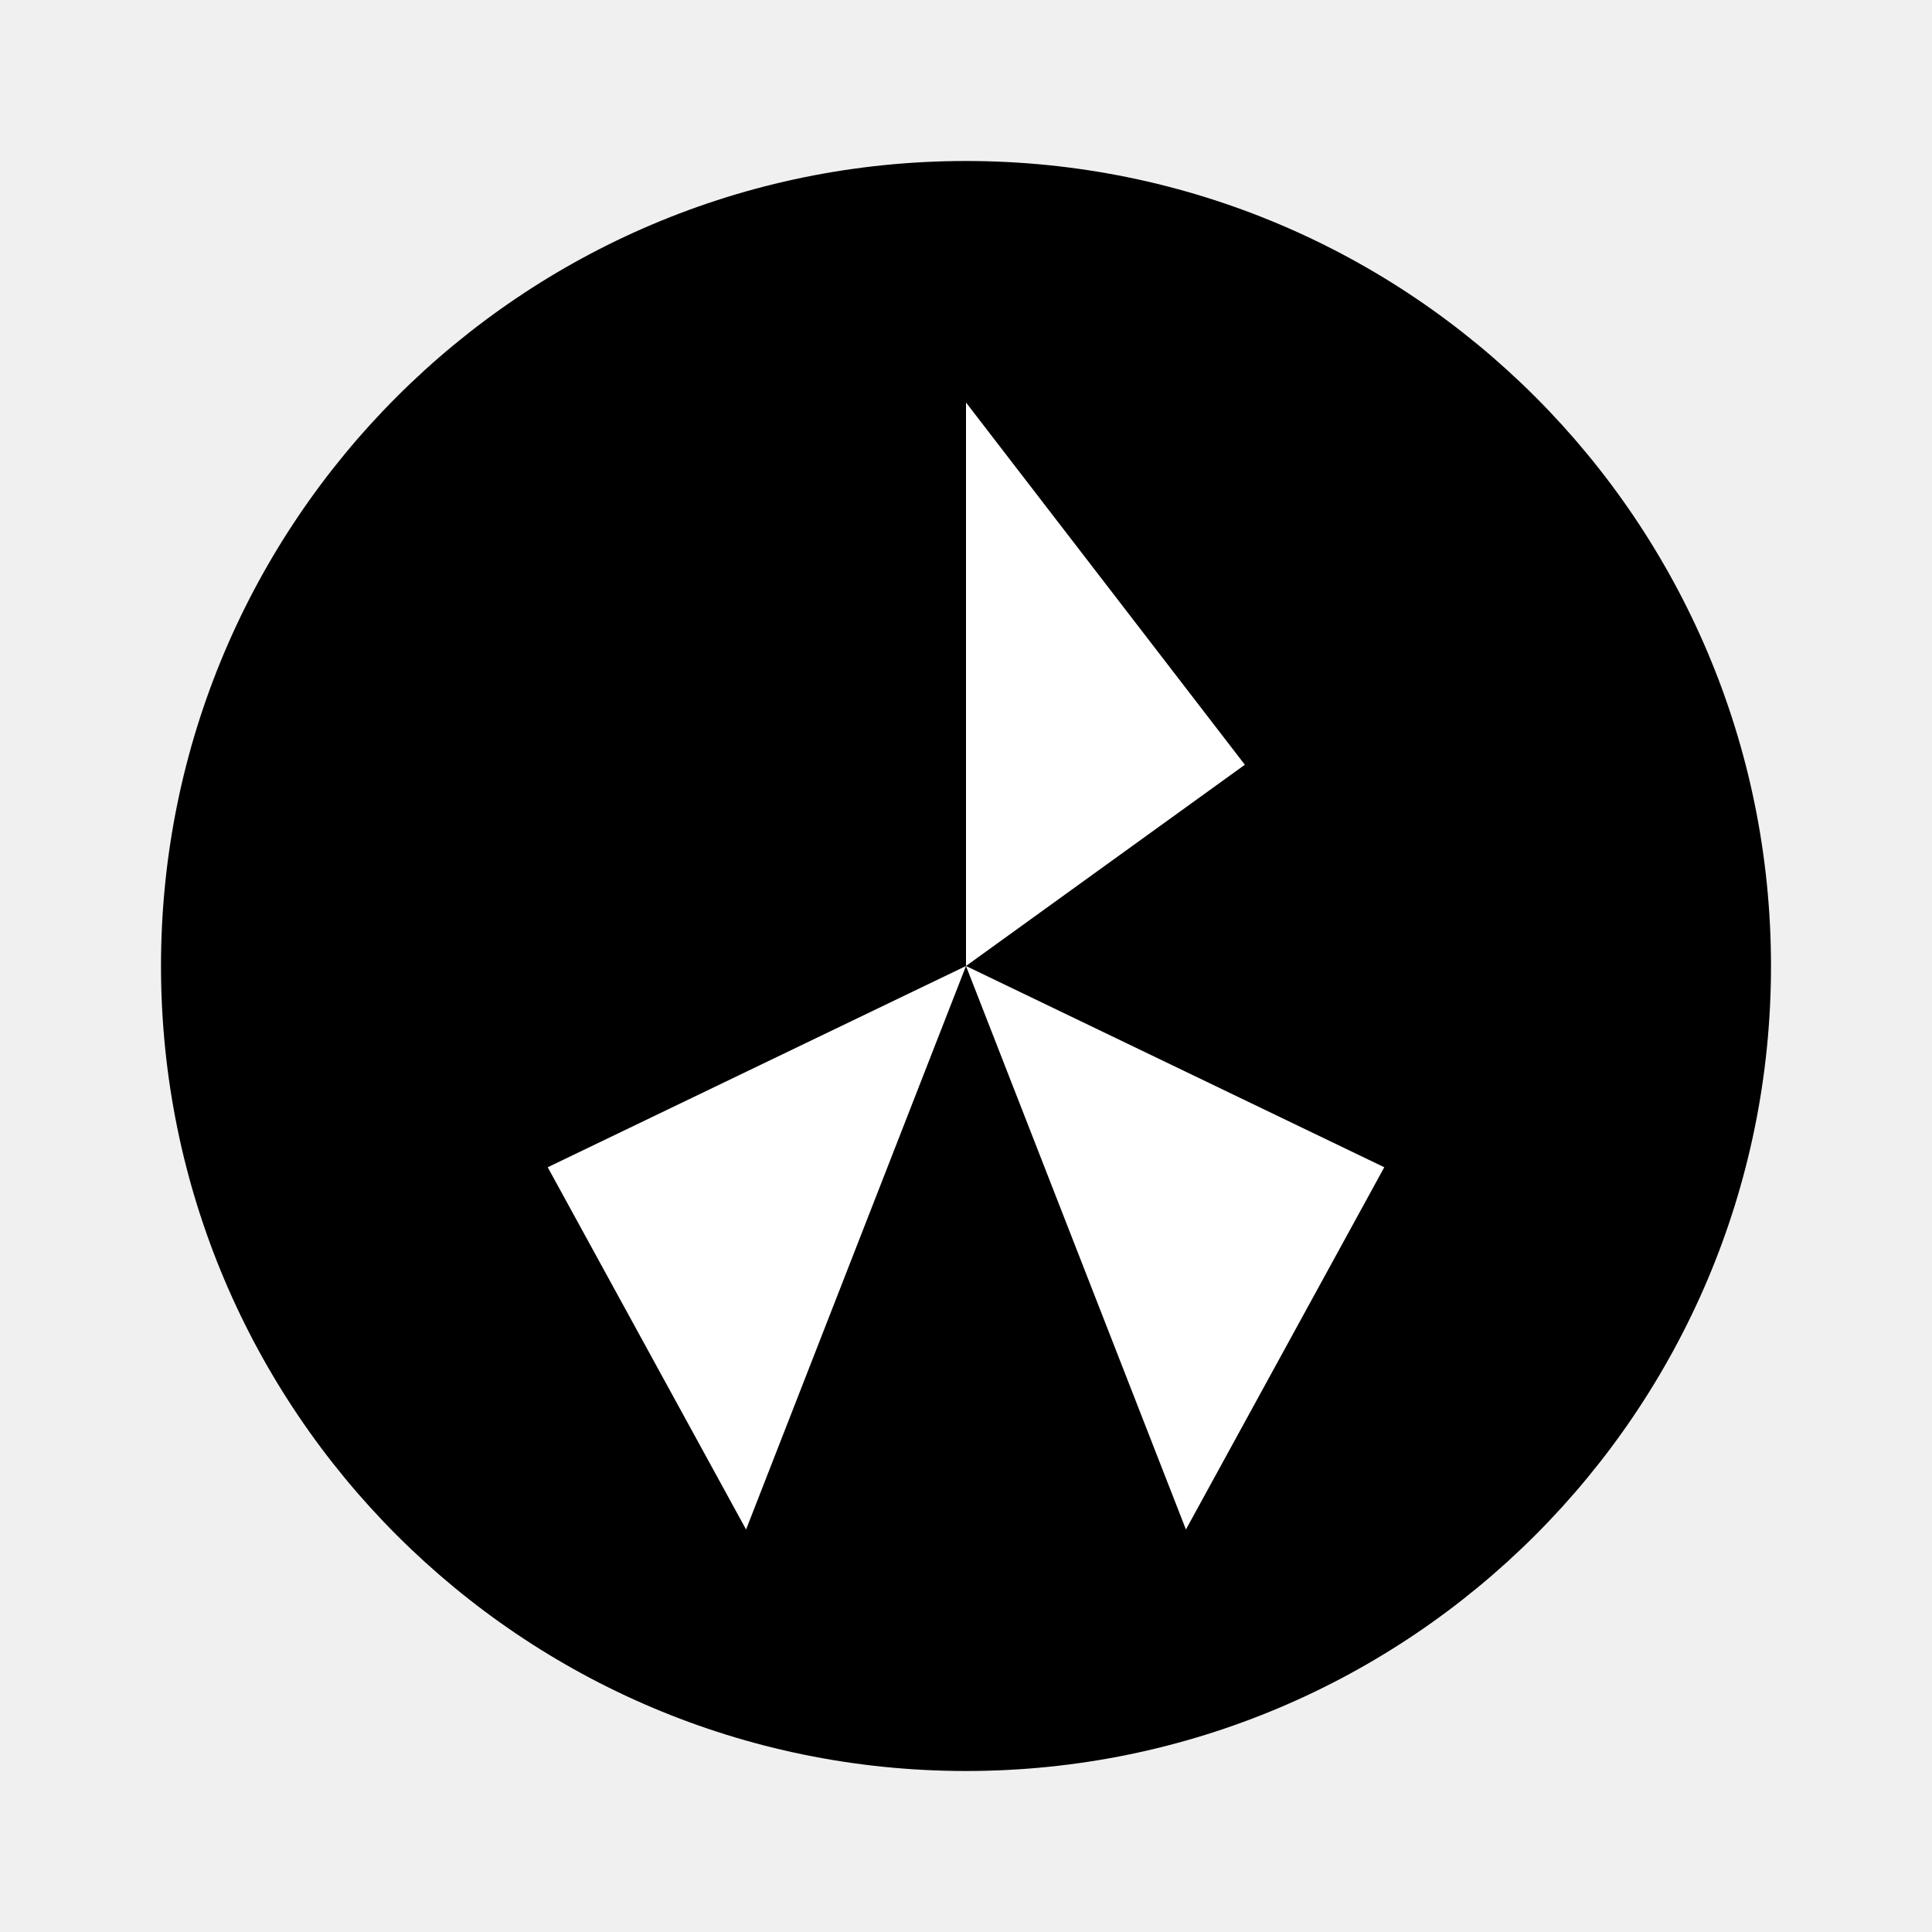
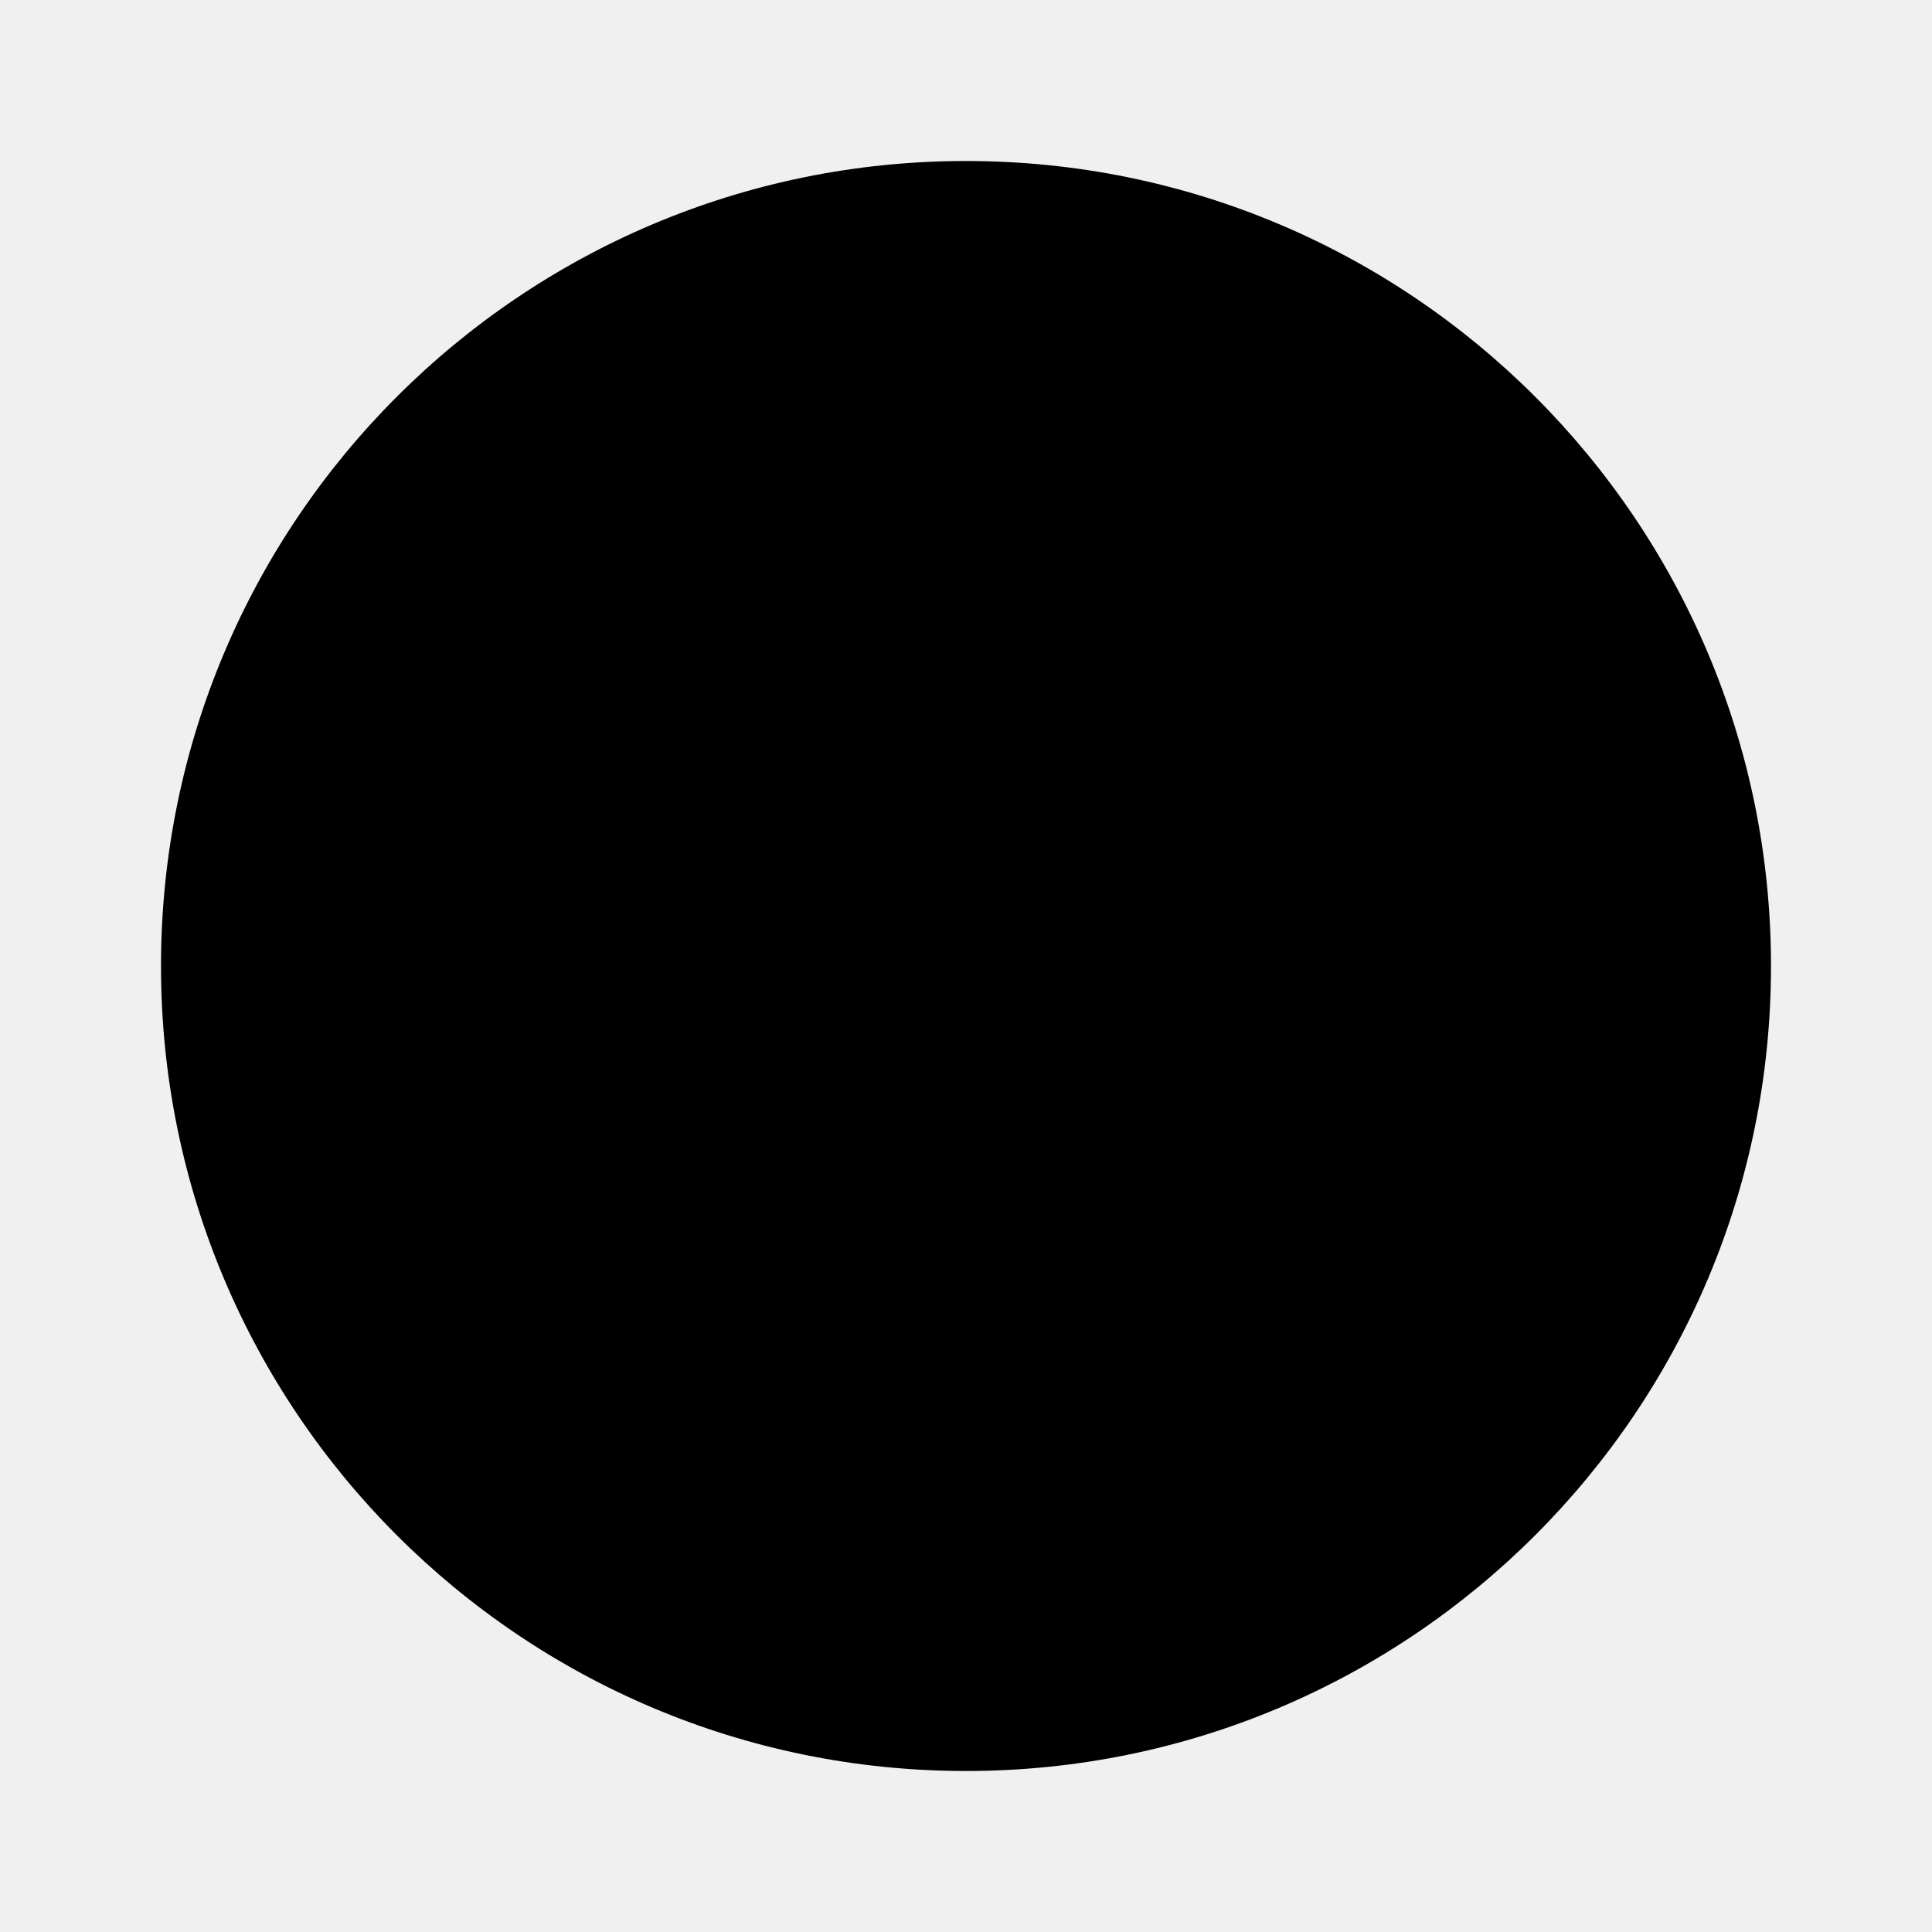
- <svg viewBox="0 0 24 24">
+ <svg xmlns="http://www.w3.org/2000/svg" viewBox="0 0 24 24">
  <circle cx="12" cy="12" r="10" fill="black" />
-   <path d="M12 12 L12 5 L15.464 9.5 Z" fill="white" />
-   <path d="M12 12 L17.196 14.5 L14.732 19 Z" fill="white" />
-   <path d="M12 12 L6.804 14.5 L9.268 19 Z" fill="white" />
+   <path d="M12 12 L12 4 L17 10 Z" fill="black" />
+   <path d="M12 12 L18 14 L15 20 Z" fill="black" />
+   <path d="M12 12 L6 14 L9 20 Z" fill="black" />
</svg>
